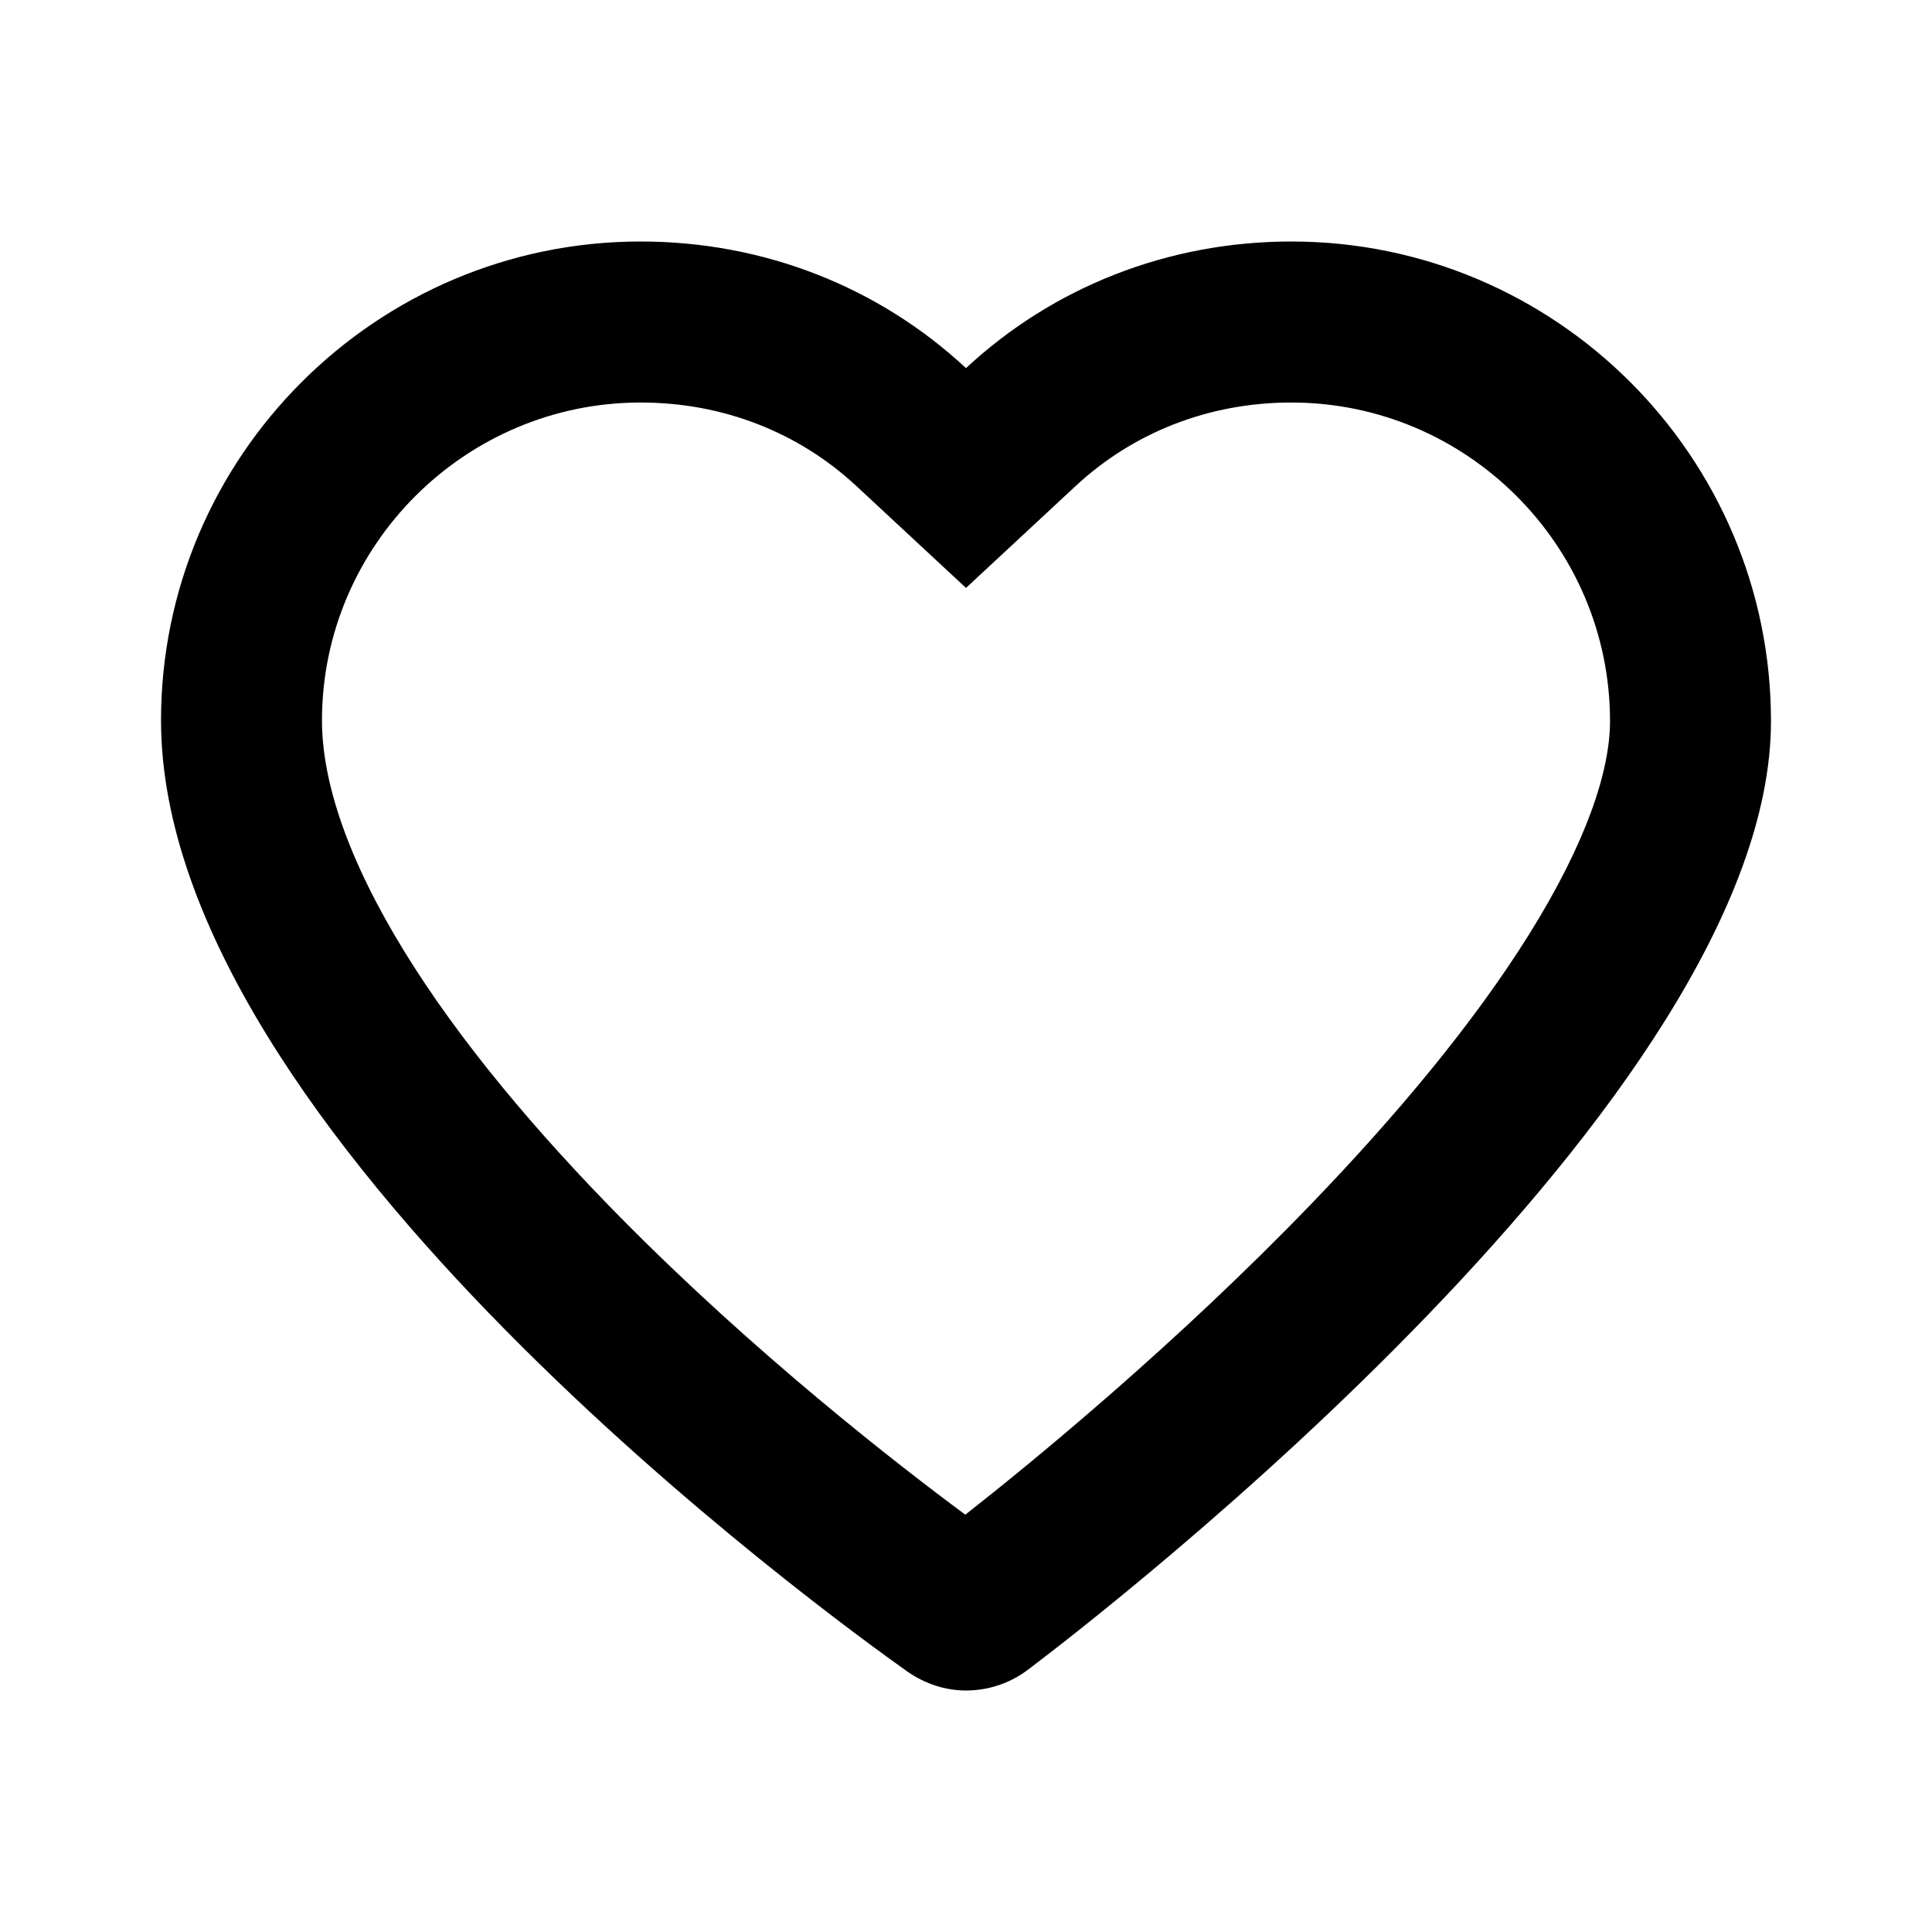
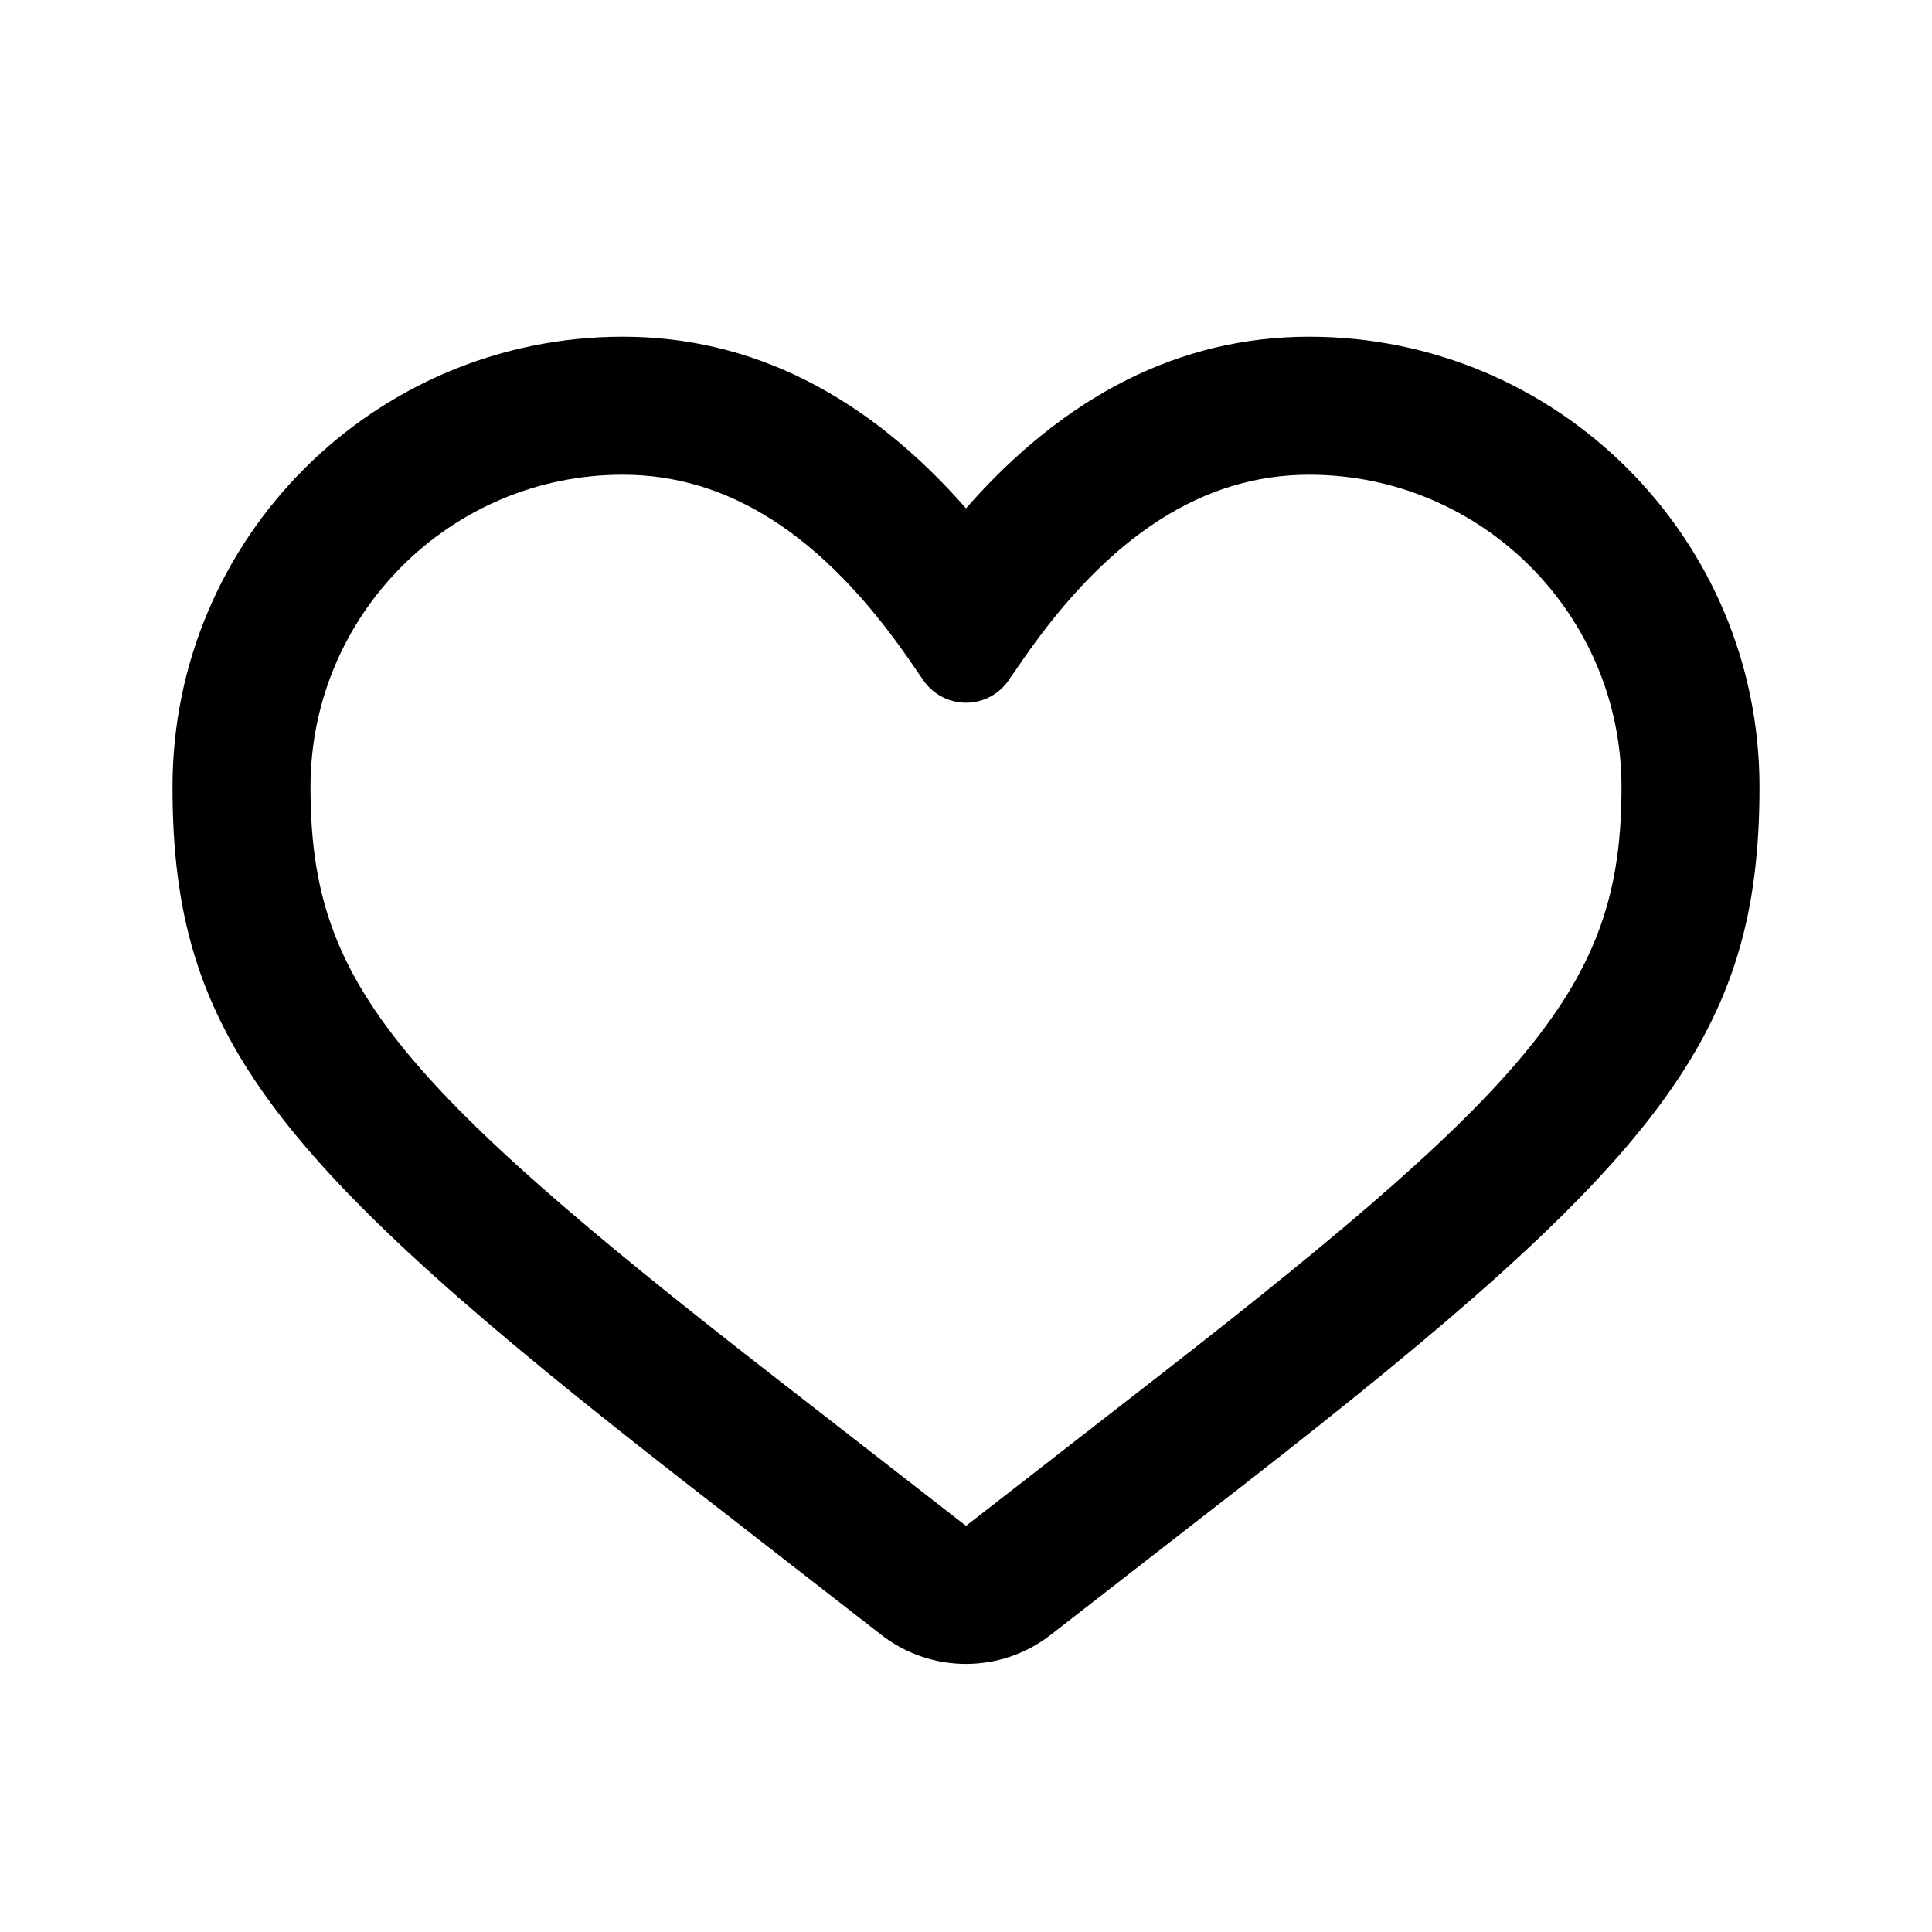
- <svg xmlns="http://www.w3.org/2000/svg" width="32" height="32" viewBox="0 0 32 32" fill="none">
-   <path fill-rule="evenodd" clip-rule="evenodd" d="M16 9.738L14.184 8.05C13.238 7.17 11.988 6.667 10.611 6.667C7.703 6.667 5.333 9.038 5.333 11.933C5.333 12.945 5.759 14.232 6.693 15.752C7.609 17.244 8.887 18.755 10.273 20.161C12.508 22.426 14.856 24.249 15.989 25.088C17.122 24.198 19.481 22.264 21.727 19.932C23.119 18.487 24.403 16.955 25.324 15.48C26.275 13.958 26.667 12.768 26.667 11.944C26.667 9.036 24.295 6.667 21.389 6.667C20.012 6.667 18.762 7.17 17.816 8.05L16 9.738ZM15.033 27.689C13.767 26.791 2.667 18.757 2.667 11.933C2.667 7.562 6.233 4 10.611 4C12.656 4 14.556 4.755 16 6.097C17.444 4.755 19.344 4 21.389 4C25.767 4 29.333 7.562 29.333 11.944C29.333 18.169 18.278 26.713 17.011 27.667C16.711 27.889 16.356 28 16 28C15.656 28 15.322 27.889 15.033 27.689Z" fill="currentColor" />
+ <svg xmlns="http://www.w3.org/2000/svg" width="28px" height="28px" viewBox="0 0 28 28" version="1.1">
+   <g id="Page-1" stroke="none" stroke-width="1" fill="none" fill-rule="evenodd">
+     <g id="like_outline_28">
+       <polygon points="0 0 28 0 28 28 0 28" />
+       <path d="M9.026,4.88 C5.422,4.88 2.5,7.802 2.5,11.406 C2.5,15.019 3.945,16.827 9.993,21.532 L12.772,23.693 C13.494,24.255 14.506,24.255 15.228,23.693 L18.007,21.532 C24.055,16.827 25.5,15.019 25.5,11.406 C25.5,7.802 22.578,4.88 18.974,4.88 C17.102,4.88 15.436,5.73 14,7.367 C12.564,5.73 10.898,4.88 9.026,4.88 Z M9.026,6.88 C10.545,6.88 11.915,7.738 13.178,9.563 L13.383,9.861 C13.619,10.201 14.086,10.287 14.427,10.051 C14.501,10 14.565,9.935 14.617,9.861 L14.822,9.563 L14.822,9.563 C16.085,7.738 17.455,6.88 18.974,6.88 C21.473,6.88 23.5,8.907 23.5,11.406 C23.5,14.187 22.363,15.61 16.779,19.953 L14,22.114 L11.221,19.953 C5.637,15.61 4.5,14.187 4.5,11.406 C4.5,8.907 6.527,6.88 9.026,6.88 Z" id="↳-Icon-Color" fill="currentColor" fill-rule="nonzero" />
+     </g>
+   </g>
</svg>
